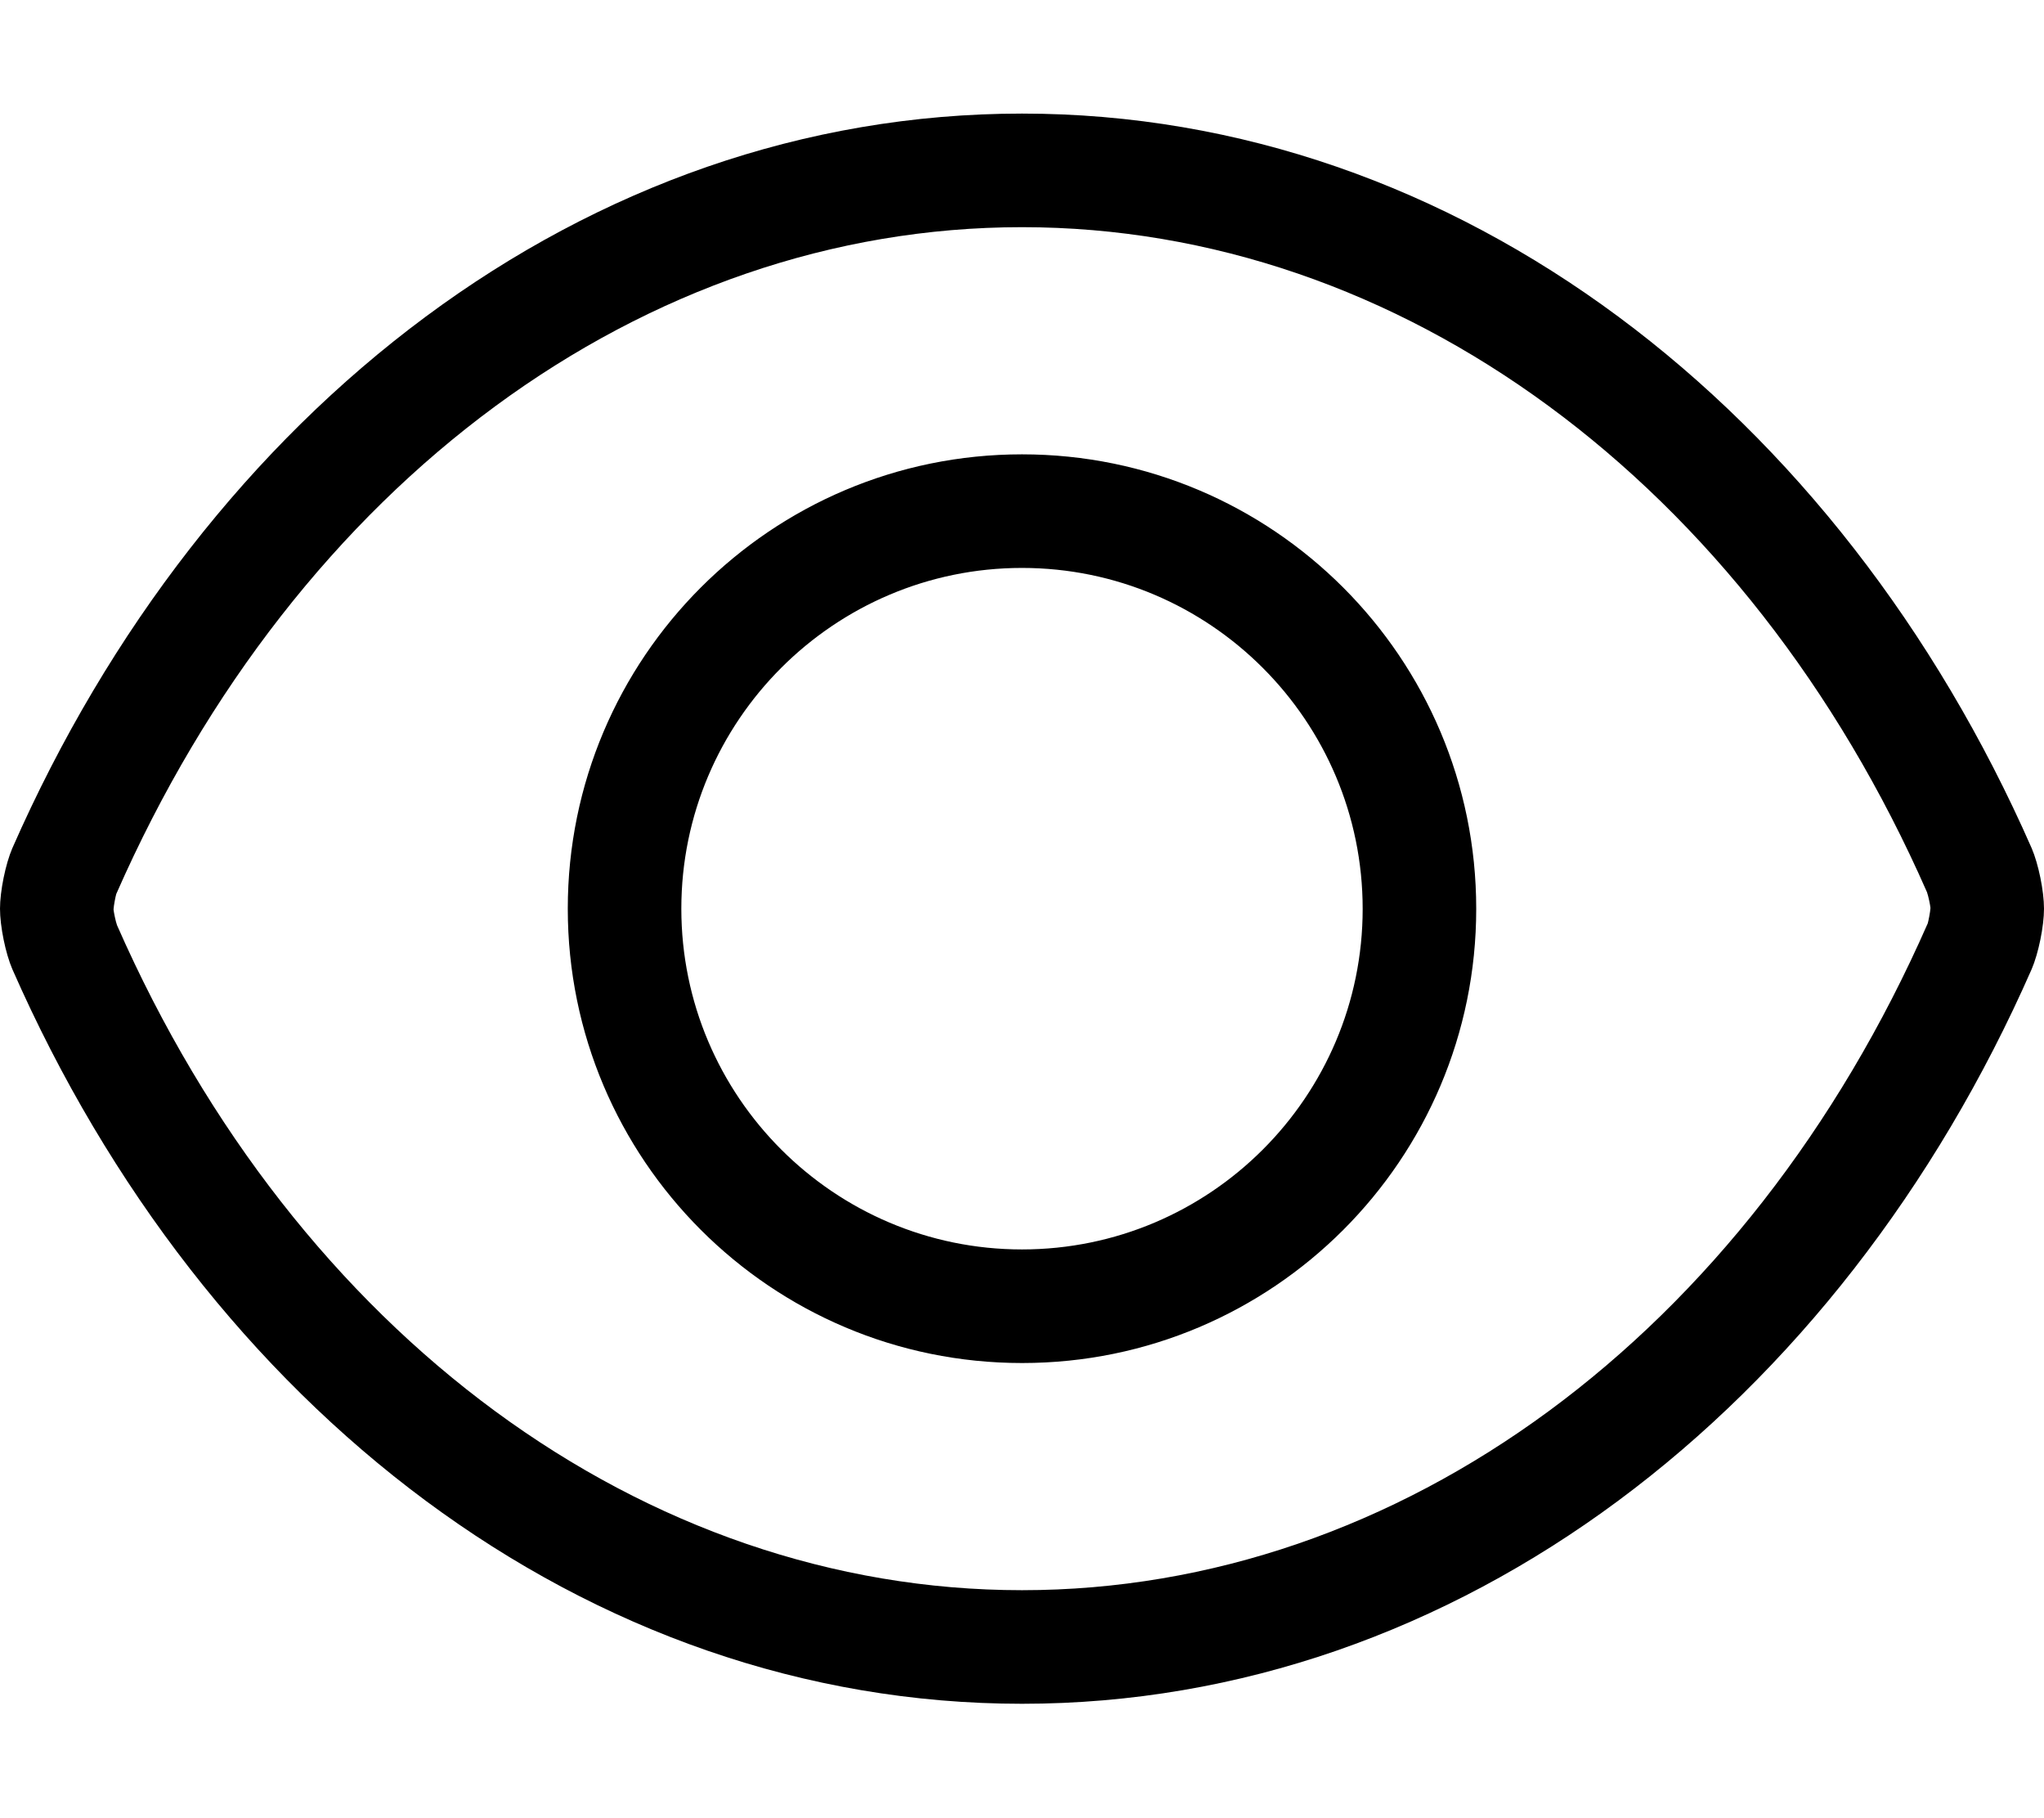
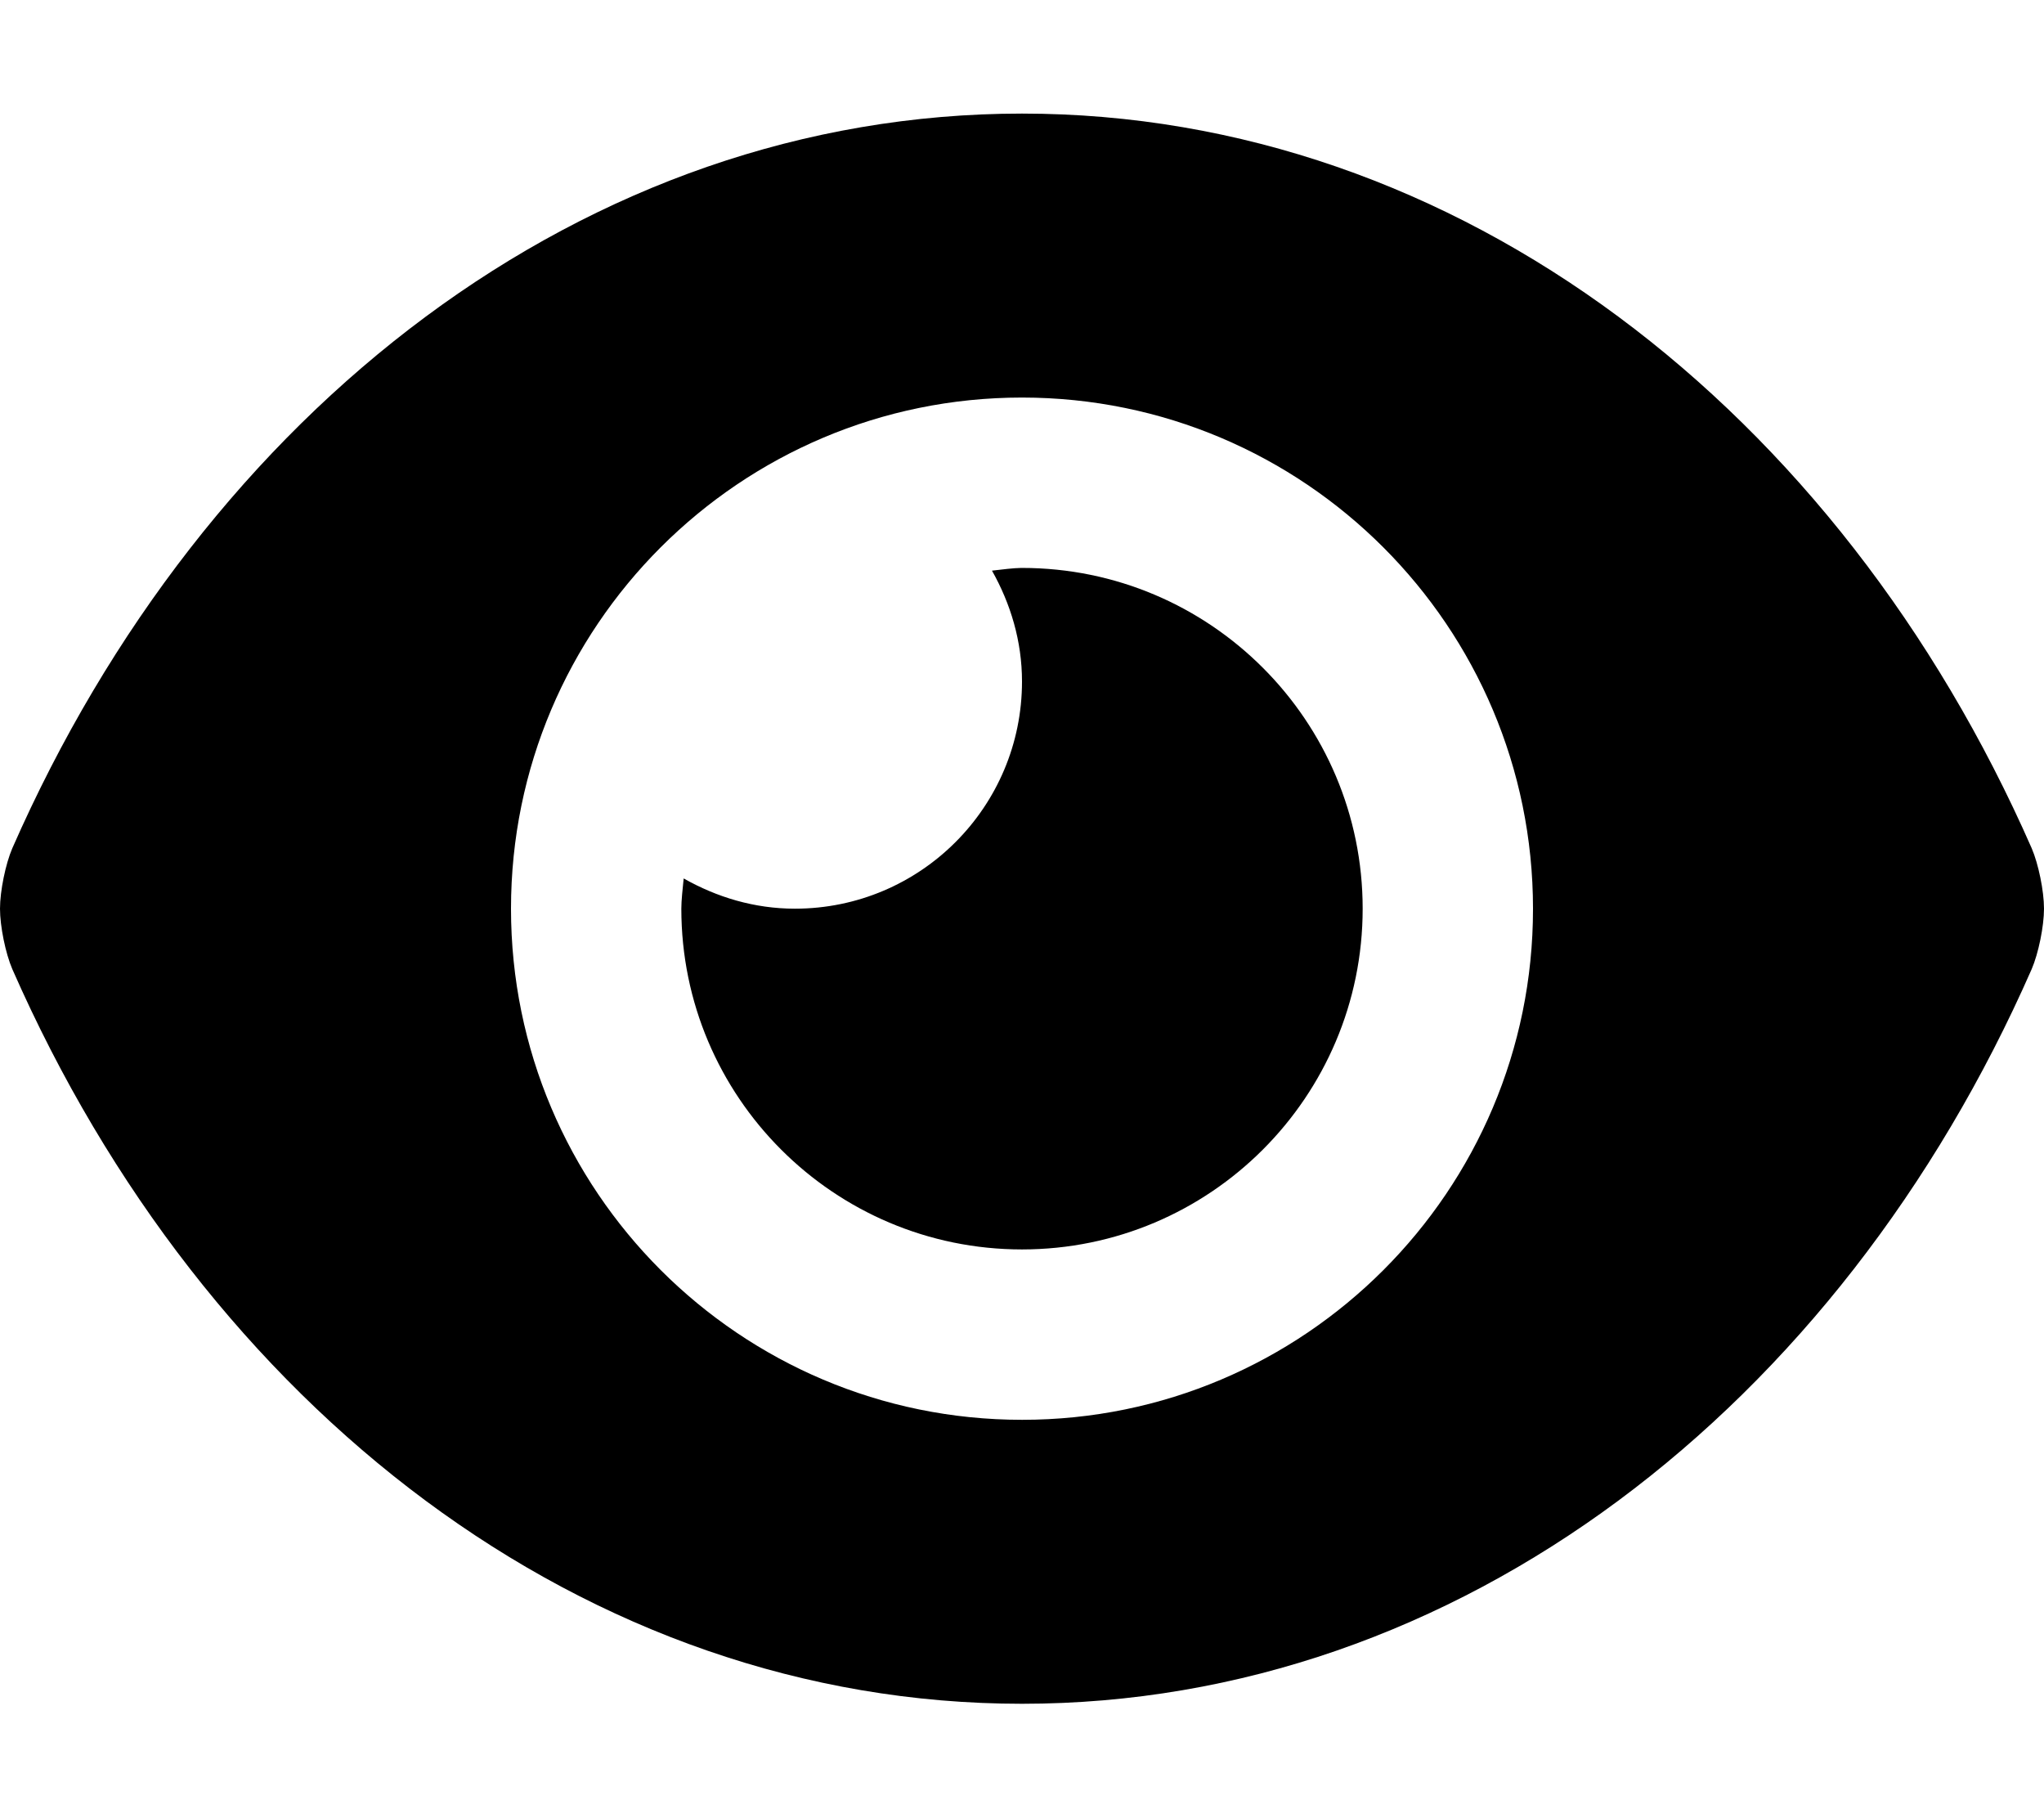
<svg xmlns="http://www.w3.org/2000/svg" viewBox="0 0 576 512">
-   <path d="M288 128C217.334 128 160 185.348 160 256S217.334 384 288 384H288.057C358.695 384 416 326.68 416 256.055V256C416 185.348 358.666 128 288 128ZM288 352C235.066 352 192 308.936 192 256S235.066 160 288 160C340.936 160 384 203.064 384 256.055C384 308.959 340.959 352 288 352ZM572.531 238.973C518.281 115.525 410.938 32 288 32S57.688 115.58 3.469 238.973C1.562 243.402 0 251.041 0 256C0 260.977 1.562 268.596 3.469 273.025C57.719 396.473 165.062 480 288 480S518.312 396.418 572.531 273.025C574.438 268.596 576 260.957 576 256C576 251.023 574.438 243.402 572.531 238.973ZM543.234 260.152C492.322 376.021 394.521 448 288 448C181.484 448 83.686 376.02 32.975 260.65C32.58 259.57 32.051 256.939 31.996 256.209C32.051 255.063 32.582 252.426 32.766 251.846C83.678 135.979 181.479 64 288 64C394.516 64 492.316 135.979 543.025 251.348C543.42 252.428 543.949 255.061 544.004 255.791C543.949 256.936 543.418 259.574 543.234 260.152Z" />
+   <path d="M572.531 238.973C518.281 115.525 410.938 32 288 32S57.688 115.58 3.469 238.973C1.562 243.402 0 251.041 0 256C0 260.977 1.562 268.596 3.469 273.025C57.719 396.473 165.062 480 288 480S518.312 396.418 572.531 273.025C574.438 268.596 576 260.957 576 256C576 251.023 574.438 243.402 572.531 238.973ZM432 256.062C432 335.516 367.531 400 288.062 400H288C208.5 400 144 335.484 144 256S208.5 112 288 112S432 176.516 432 256V256.062ZM288 160H287.781C285.48 160.029 282.426 160.441 279.539 160.764C284.77 170.037 288 180.594 288 192C288 227.346 259.346 256 224 256C212.551 256 201.959 252.748 192.66 247.482C192.363 250.479 192 253.625 192 256C192 308.996 235.004 352 288 352S384 308.996 384 256S340.996 160 288 160Z" />
</svg>
